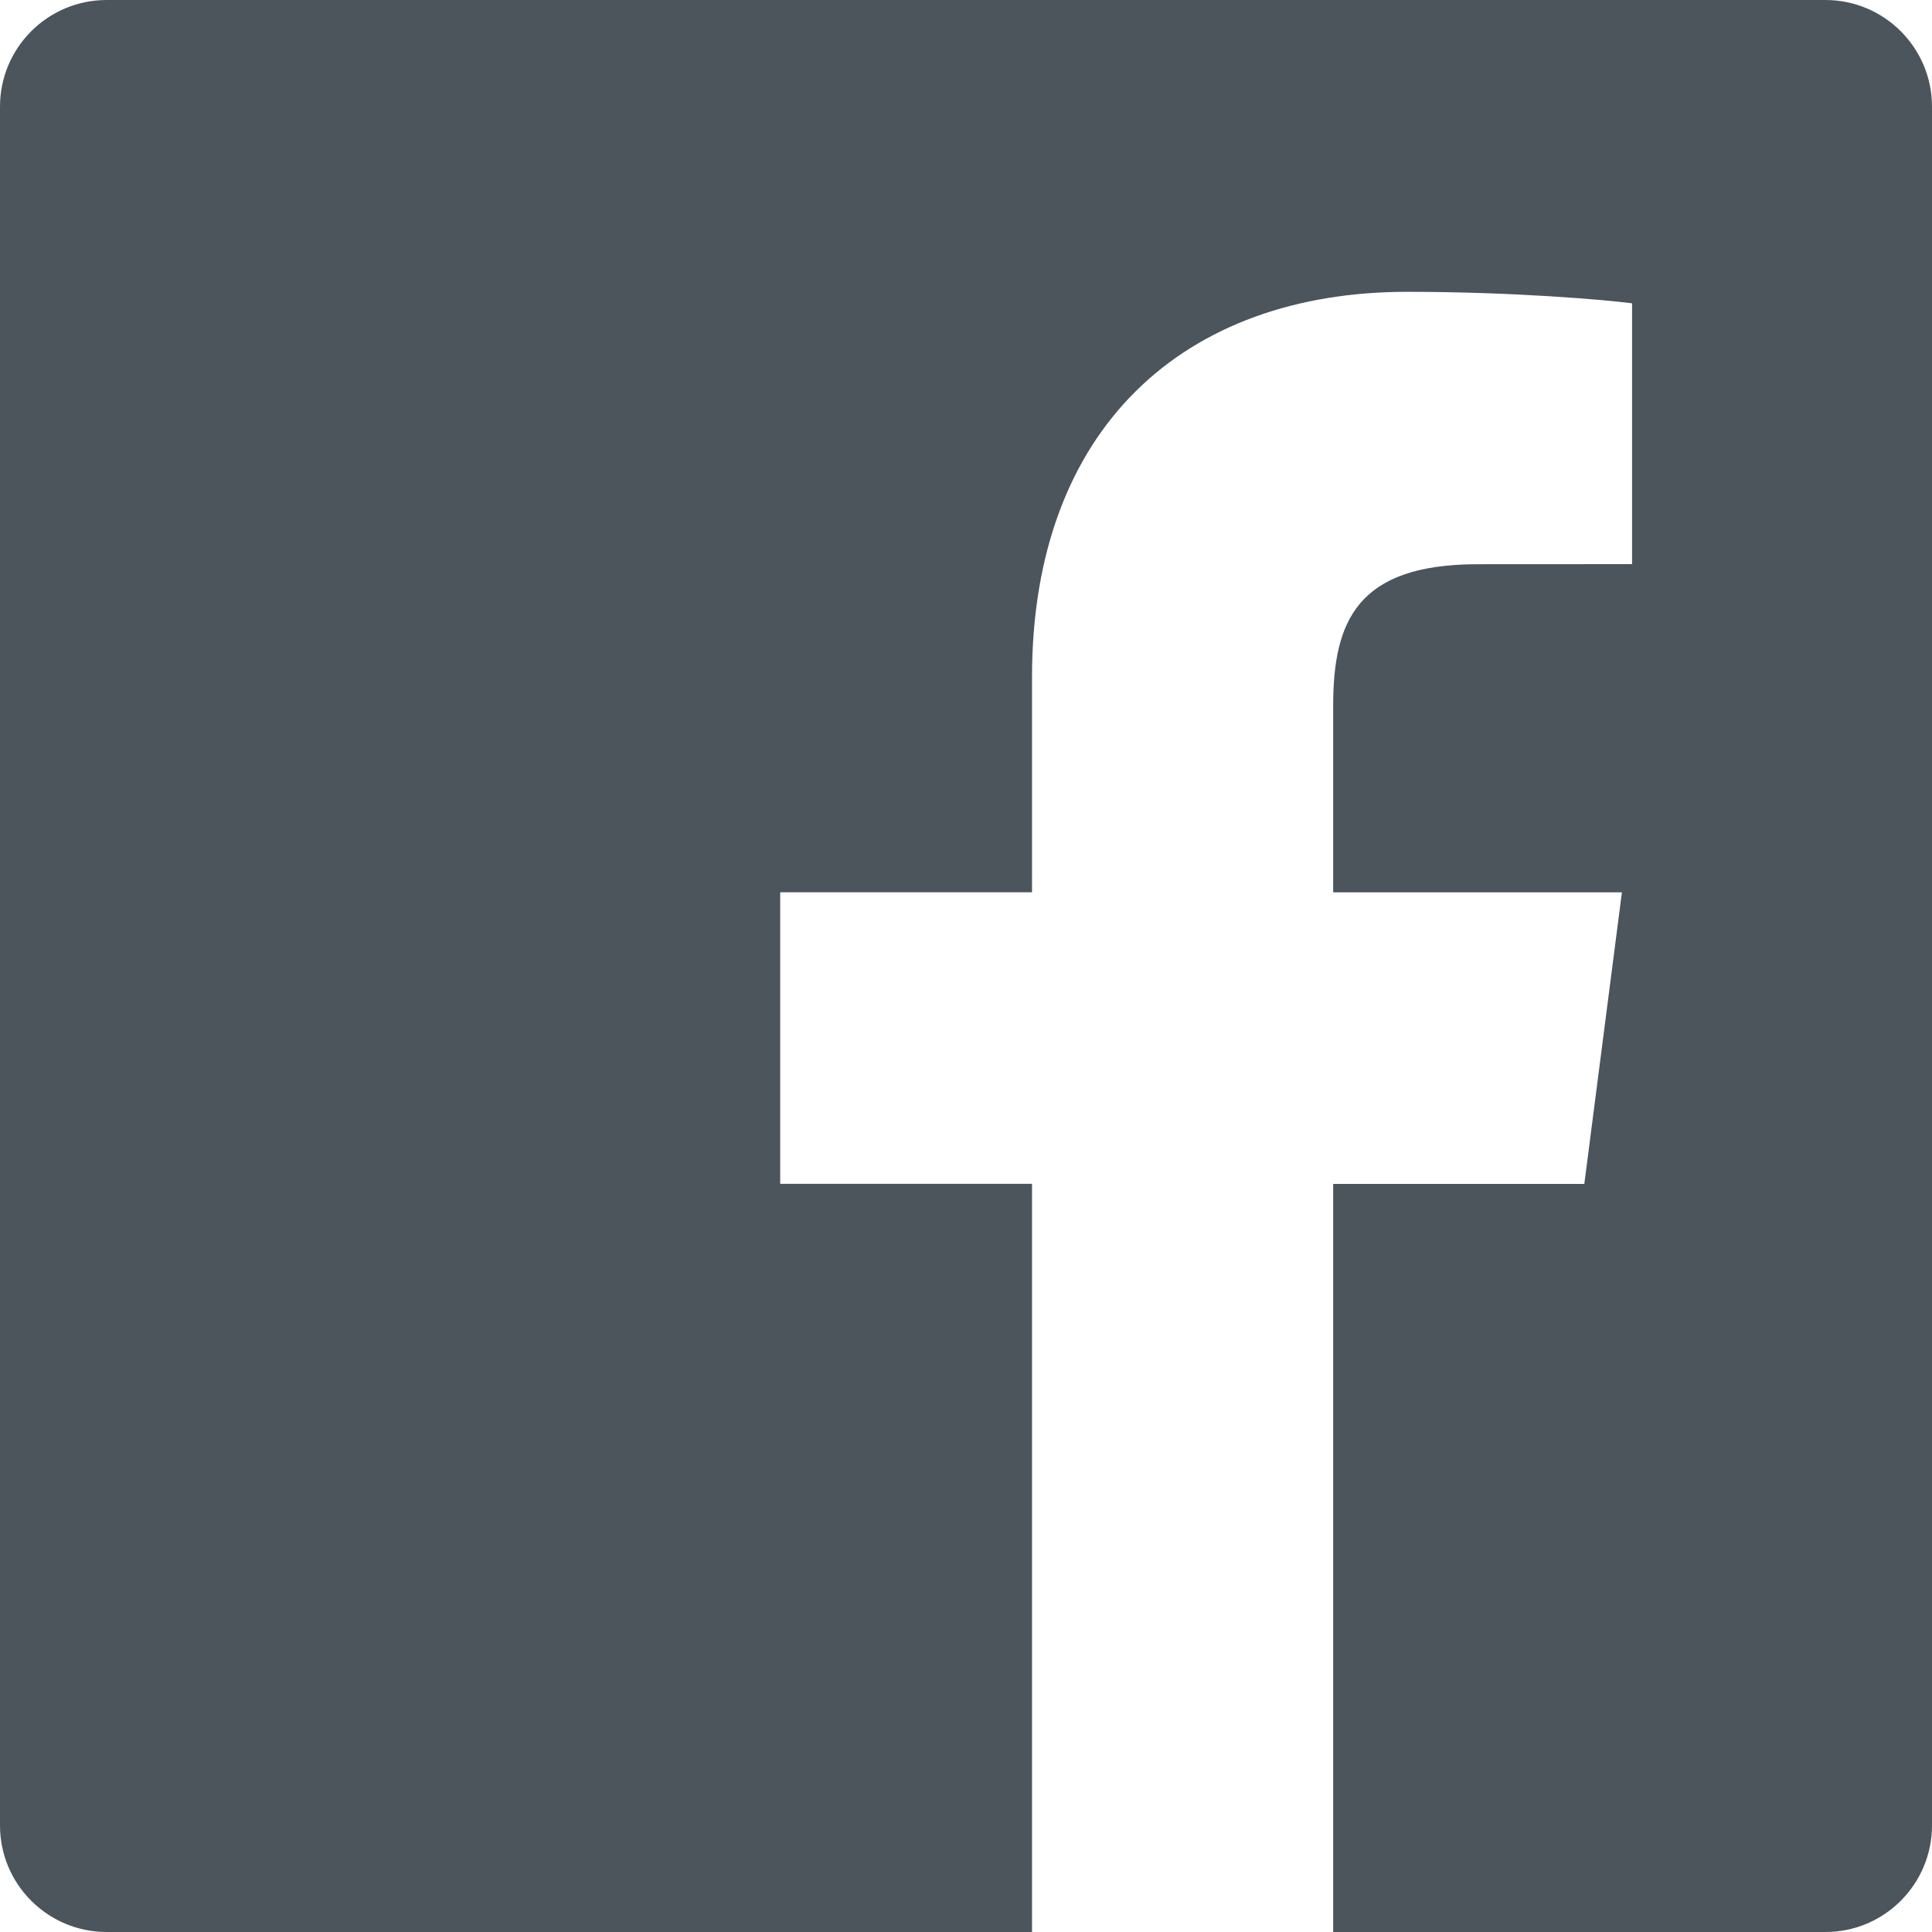
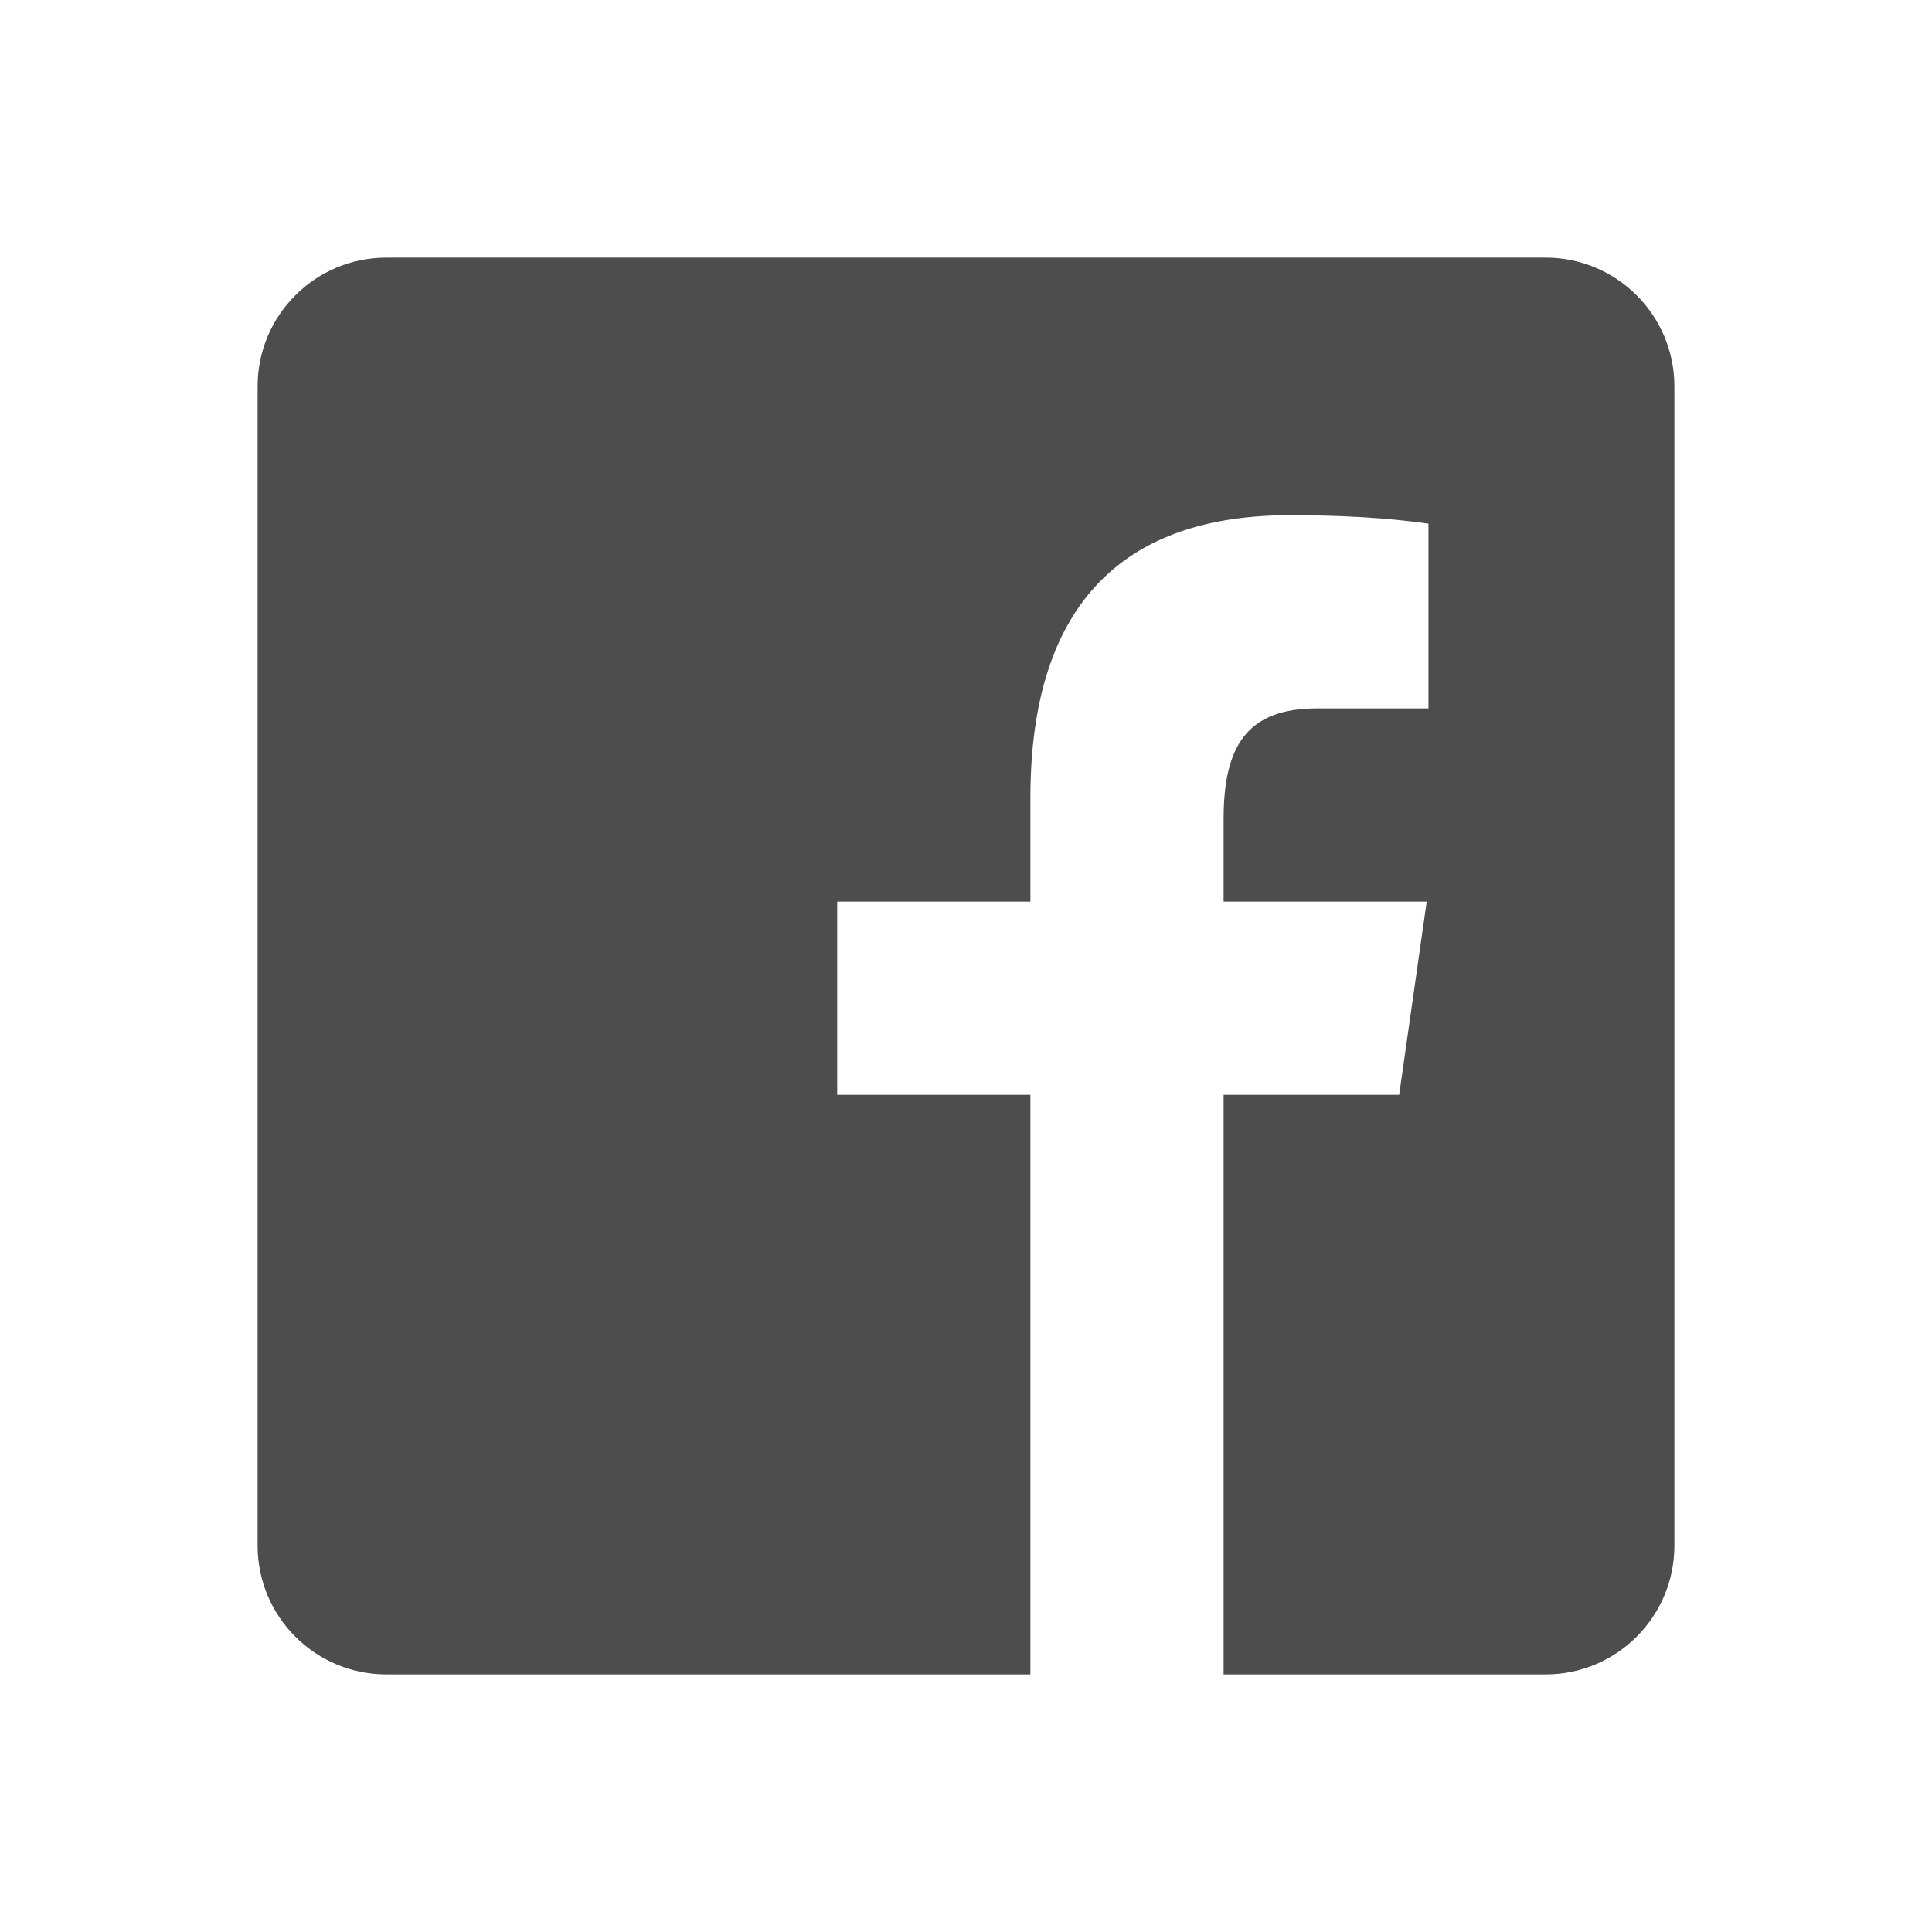
- <svg xmlns="http://www.w3.org/2000/svg" width="24" height="24">
-   <path d="M22.675 0H1.325C.593 0 0 .593 0 1.325v21.351C0 23.407.593 24 1.325 24H12.82v-9.294H9.692v-3.622h3.128V8.413c0-3.1 1.893-4.788 4.659-4.788 1.325 0 2.463.099 2.795.143v3.24l-1.918.001c-1.504 0-1.795.715-1.795 1.763v2.313h3.587l-.467 3.622h-3.12V24h6.116c.73 0 1.323-.593 1.323-1.325V1.325C24 .593 23.407 0 22.675 0z" fill="#4C545C" fill-rule="nonzero" />
+ <svg xmlns="http://www.w3.org/2000/svg" fill="#4D4D4D" viewBox="0 0 30 30" width="30px" height="30px">
+   <path d="M24,4H6C4.895,4,4,4.895,4,6v18c0,1.105,0.895,2,2,2h10v-9h-3v-3h3v-1.611C16,9.339,17.486,8,20.021,8 c1.214,0,1.856,0.09,2.16,0.131V11h-1.729C19.376,11,19,11.568,19,12.718V14h3.154l-0.428,3H19v9h5c1.105,0,2-0.895,2-2V6 C26,4.895,25.104,4,24,4z" />
</svg>
